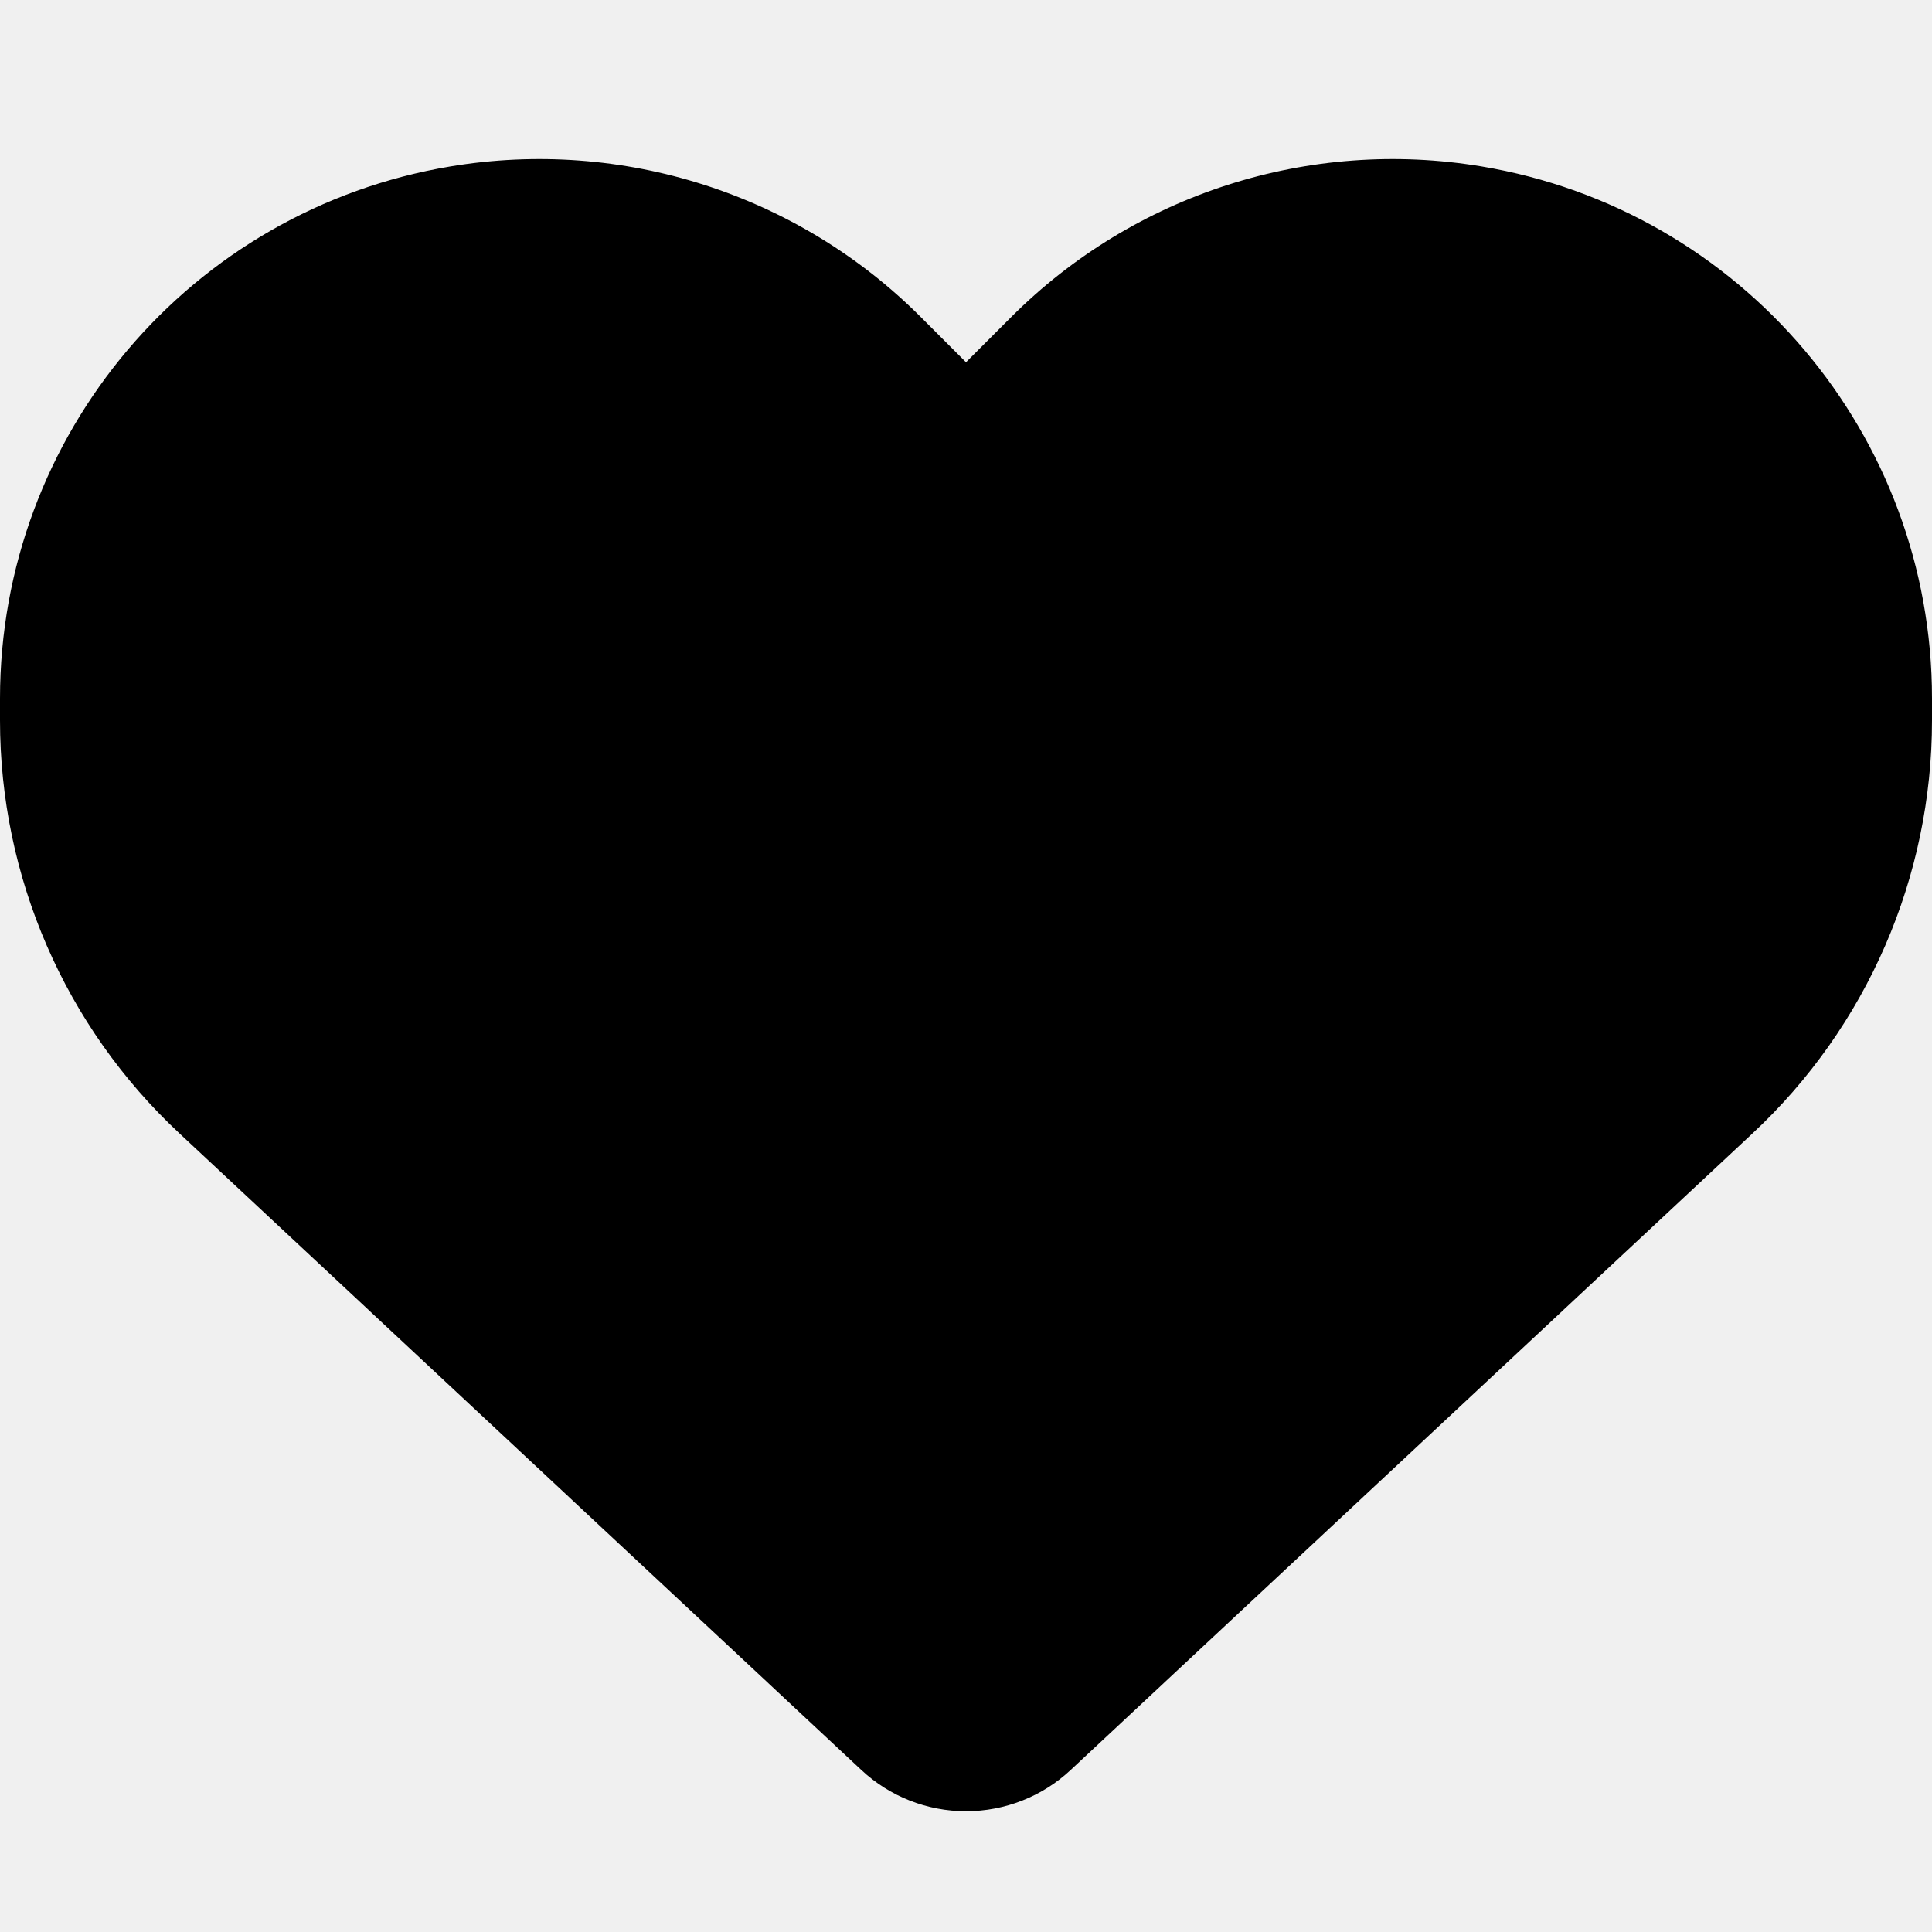
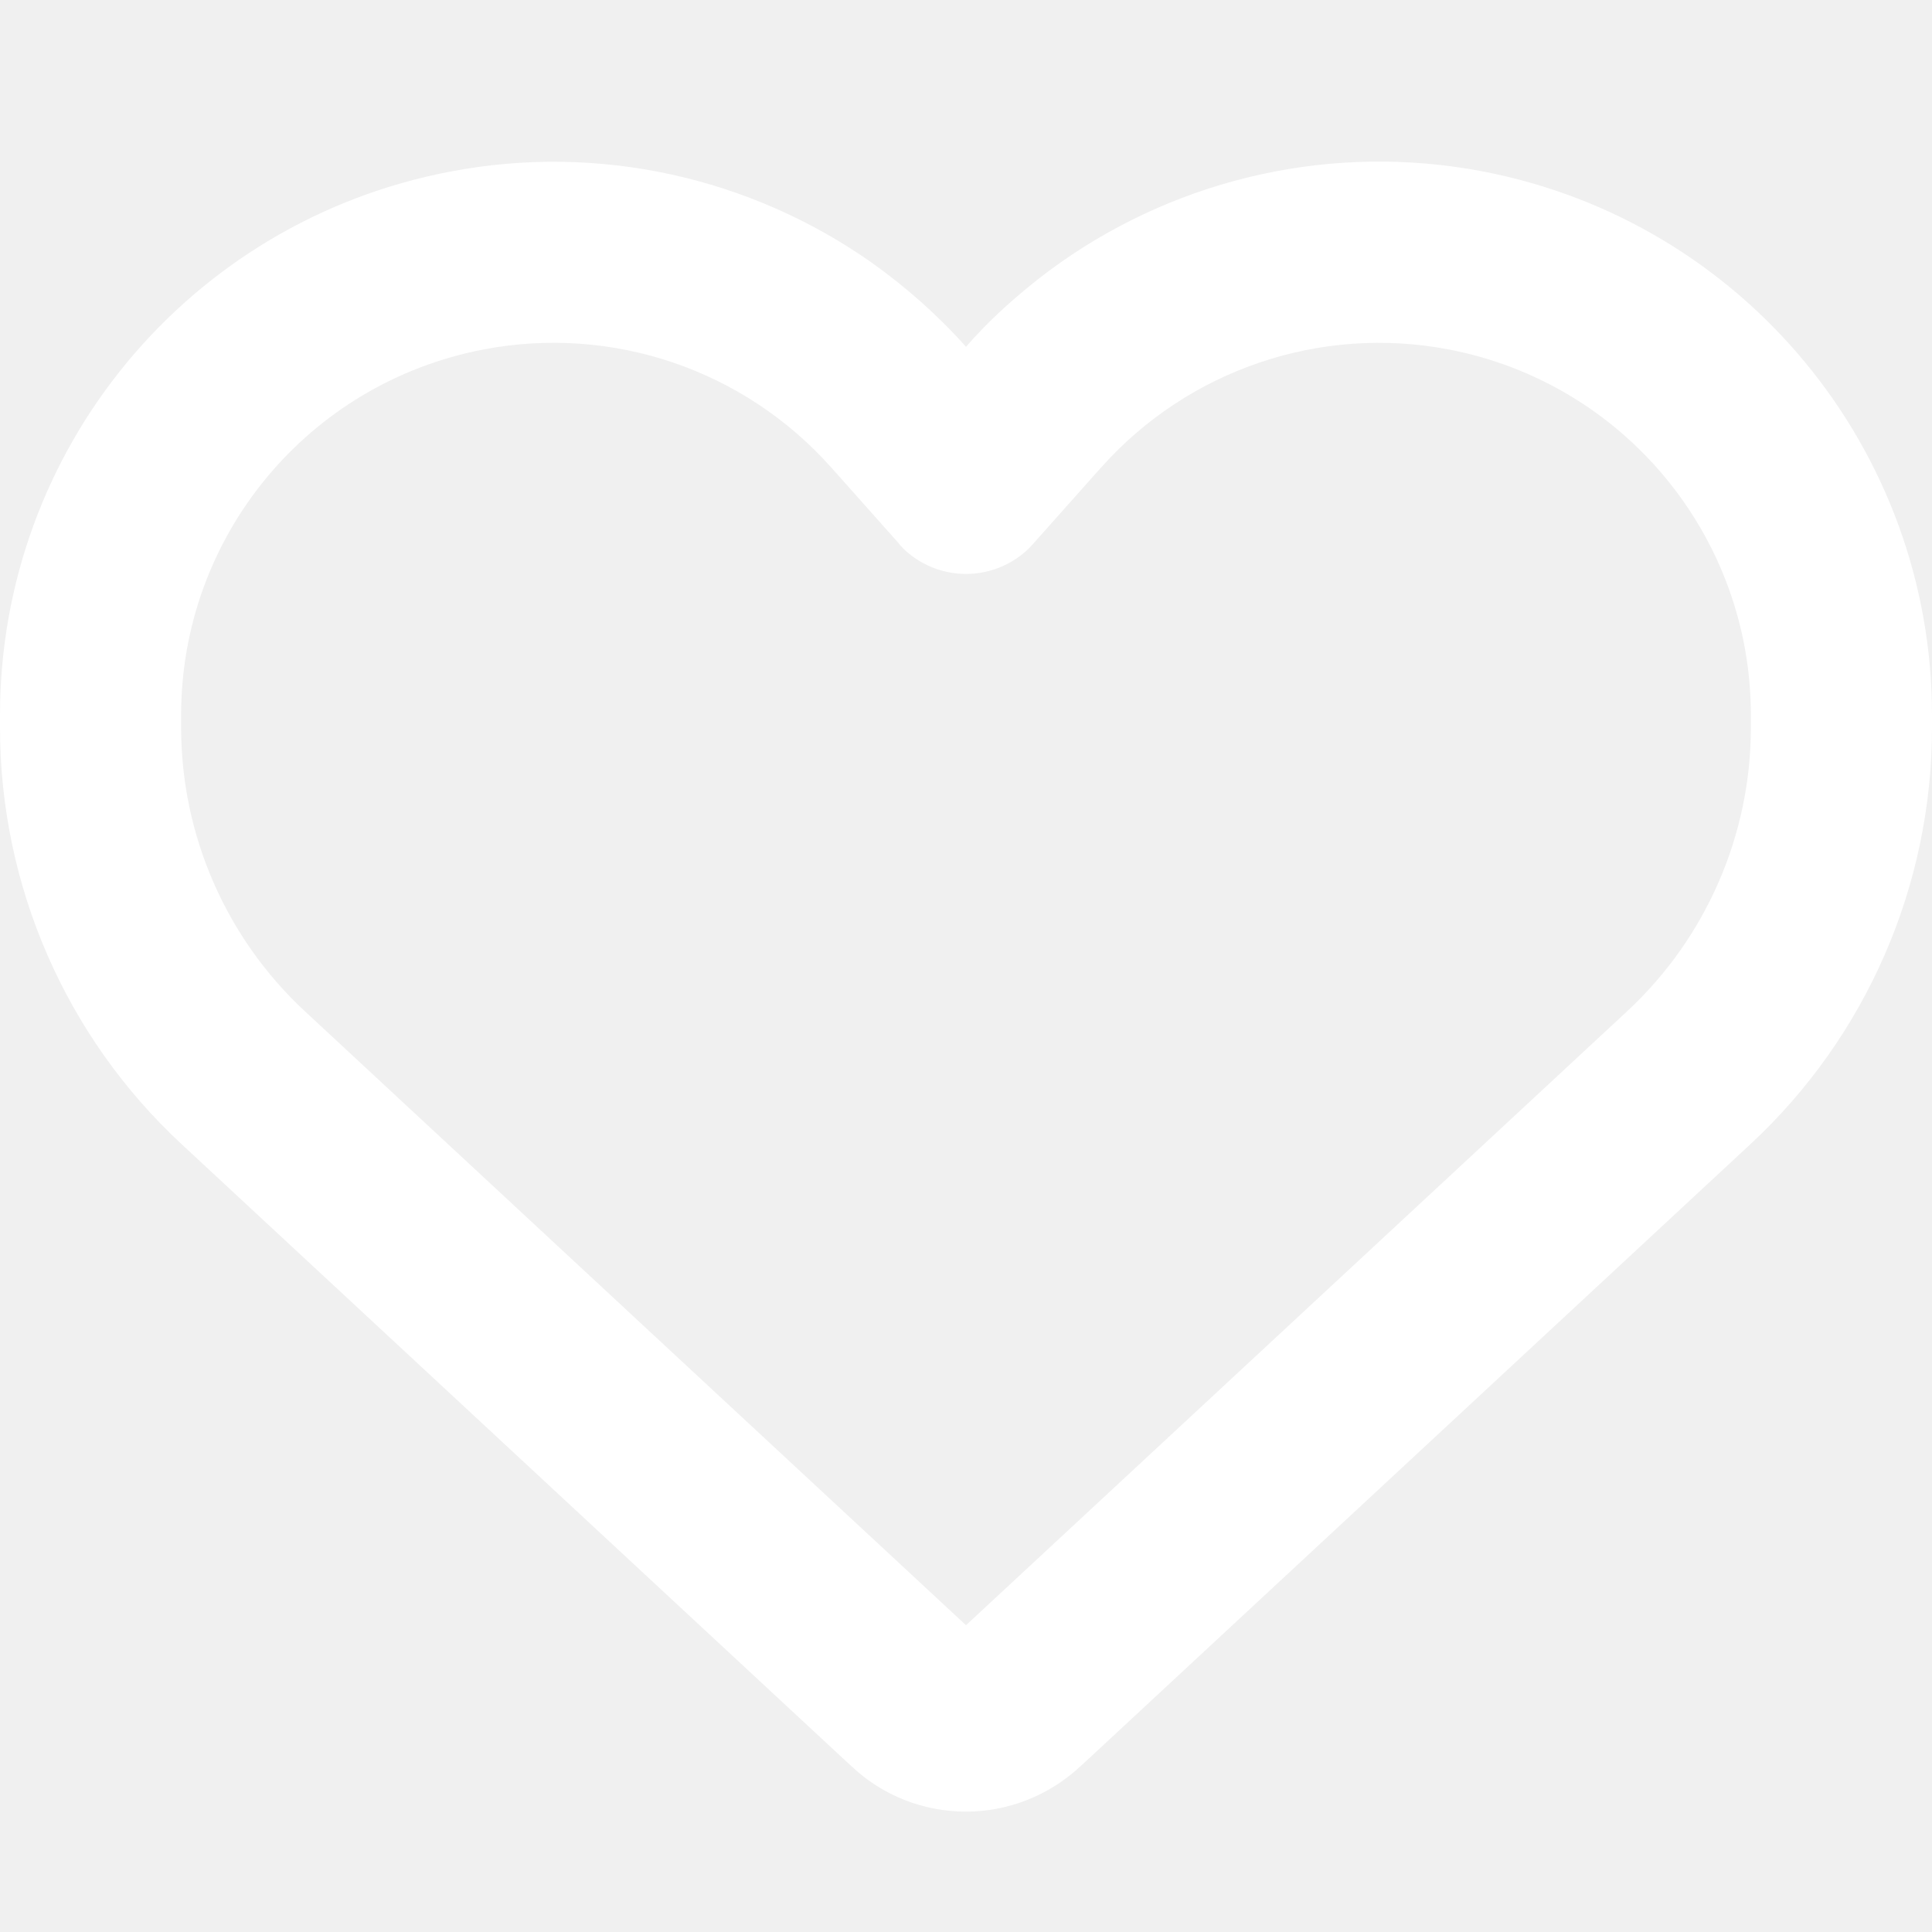
<svg xmlns="http://www.w3.org/2000/svg" viewBox="0 0 512 512">
-   <path d="M47.6 300.4L228.3 469.1c7.5 7 17.4 10.9 27.7 10.9s20.2-3.9 27.7-10.9L464.4 300.4c30.4-28.3 47.6-68 47.6-109.5v-5.8c0-69.9-50.5-129.5-119.4-141C347 36.5 300.6 51.4 268 84L256 96 244 84c-32.6-32.6-79-47.5-124.6-39.9C50.5 55.6 0 115.2 0 185.1v5.8c0 41.5 17.2 81.2 47.6 109.5z" />
+   <path fill="#fff" d="M225.8 468.2l-2.5-2.3L48.1 303.2C17.4 274.7 0 234.7 0 192.8l0-3.3c0-70.4 50-130.8 119.2-144C158.6 37.9 198.9 47 231 69.6c9 6.4 17.4 13.8 25 22.3c4.2-4.8 8.7-9.2 13.5-13.3c3.7-3.2 7.5-6.2 11.5-9c0 0 0 0 0 0C313.1 47 353.4 37.9 392.8 45.4C462 58.6 512 119.1 512 189.5l0 3.3c0 41.9-17.4 81.9-48.1 110.4L288.7 465.9l-2.5 2.3c-8.2 7.6-19 11.9-30.2 11.9s-22-4.2-30.2-11.9zM239.1 145c-.4-.3-.7-.7-1-1.1l-17.8-20-.1-.1s0 0 0 0c-23.1-25.9-58-37.7-92-31.2C81.6 101.5 48 142.1 48 189.5l0 3.3c0 28.5 11.9 55.8 32.8 75.2L256 430.7 431.2 268c20.9-19.4 32.8-46.7 32.8-75.2l0-3.3c0-47.3-33.6-88-80.1-96.9c-34-6.5-69 5.4-92 31.2c0 0 0 0-.1 .1s0 0-.1 .1l-17.8 20c-.3 .4-.7 .7-1 1.1c-4.5 4.5-10.6 7-16.9 7s-12.4-2.5-16.9-7z" />
</svg>
